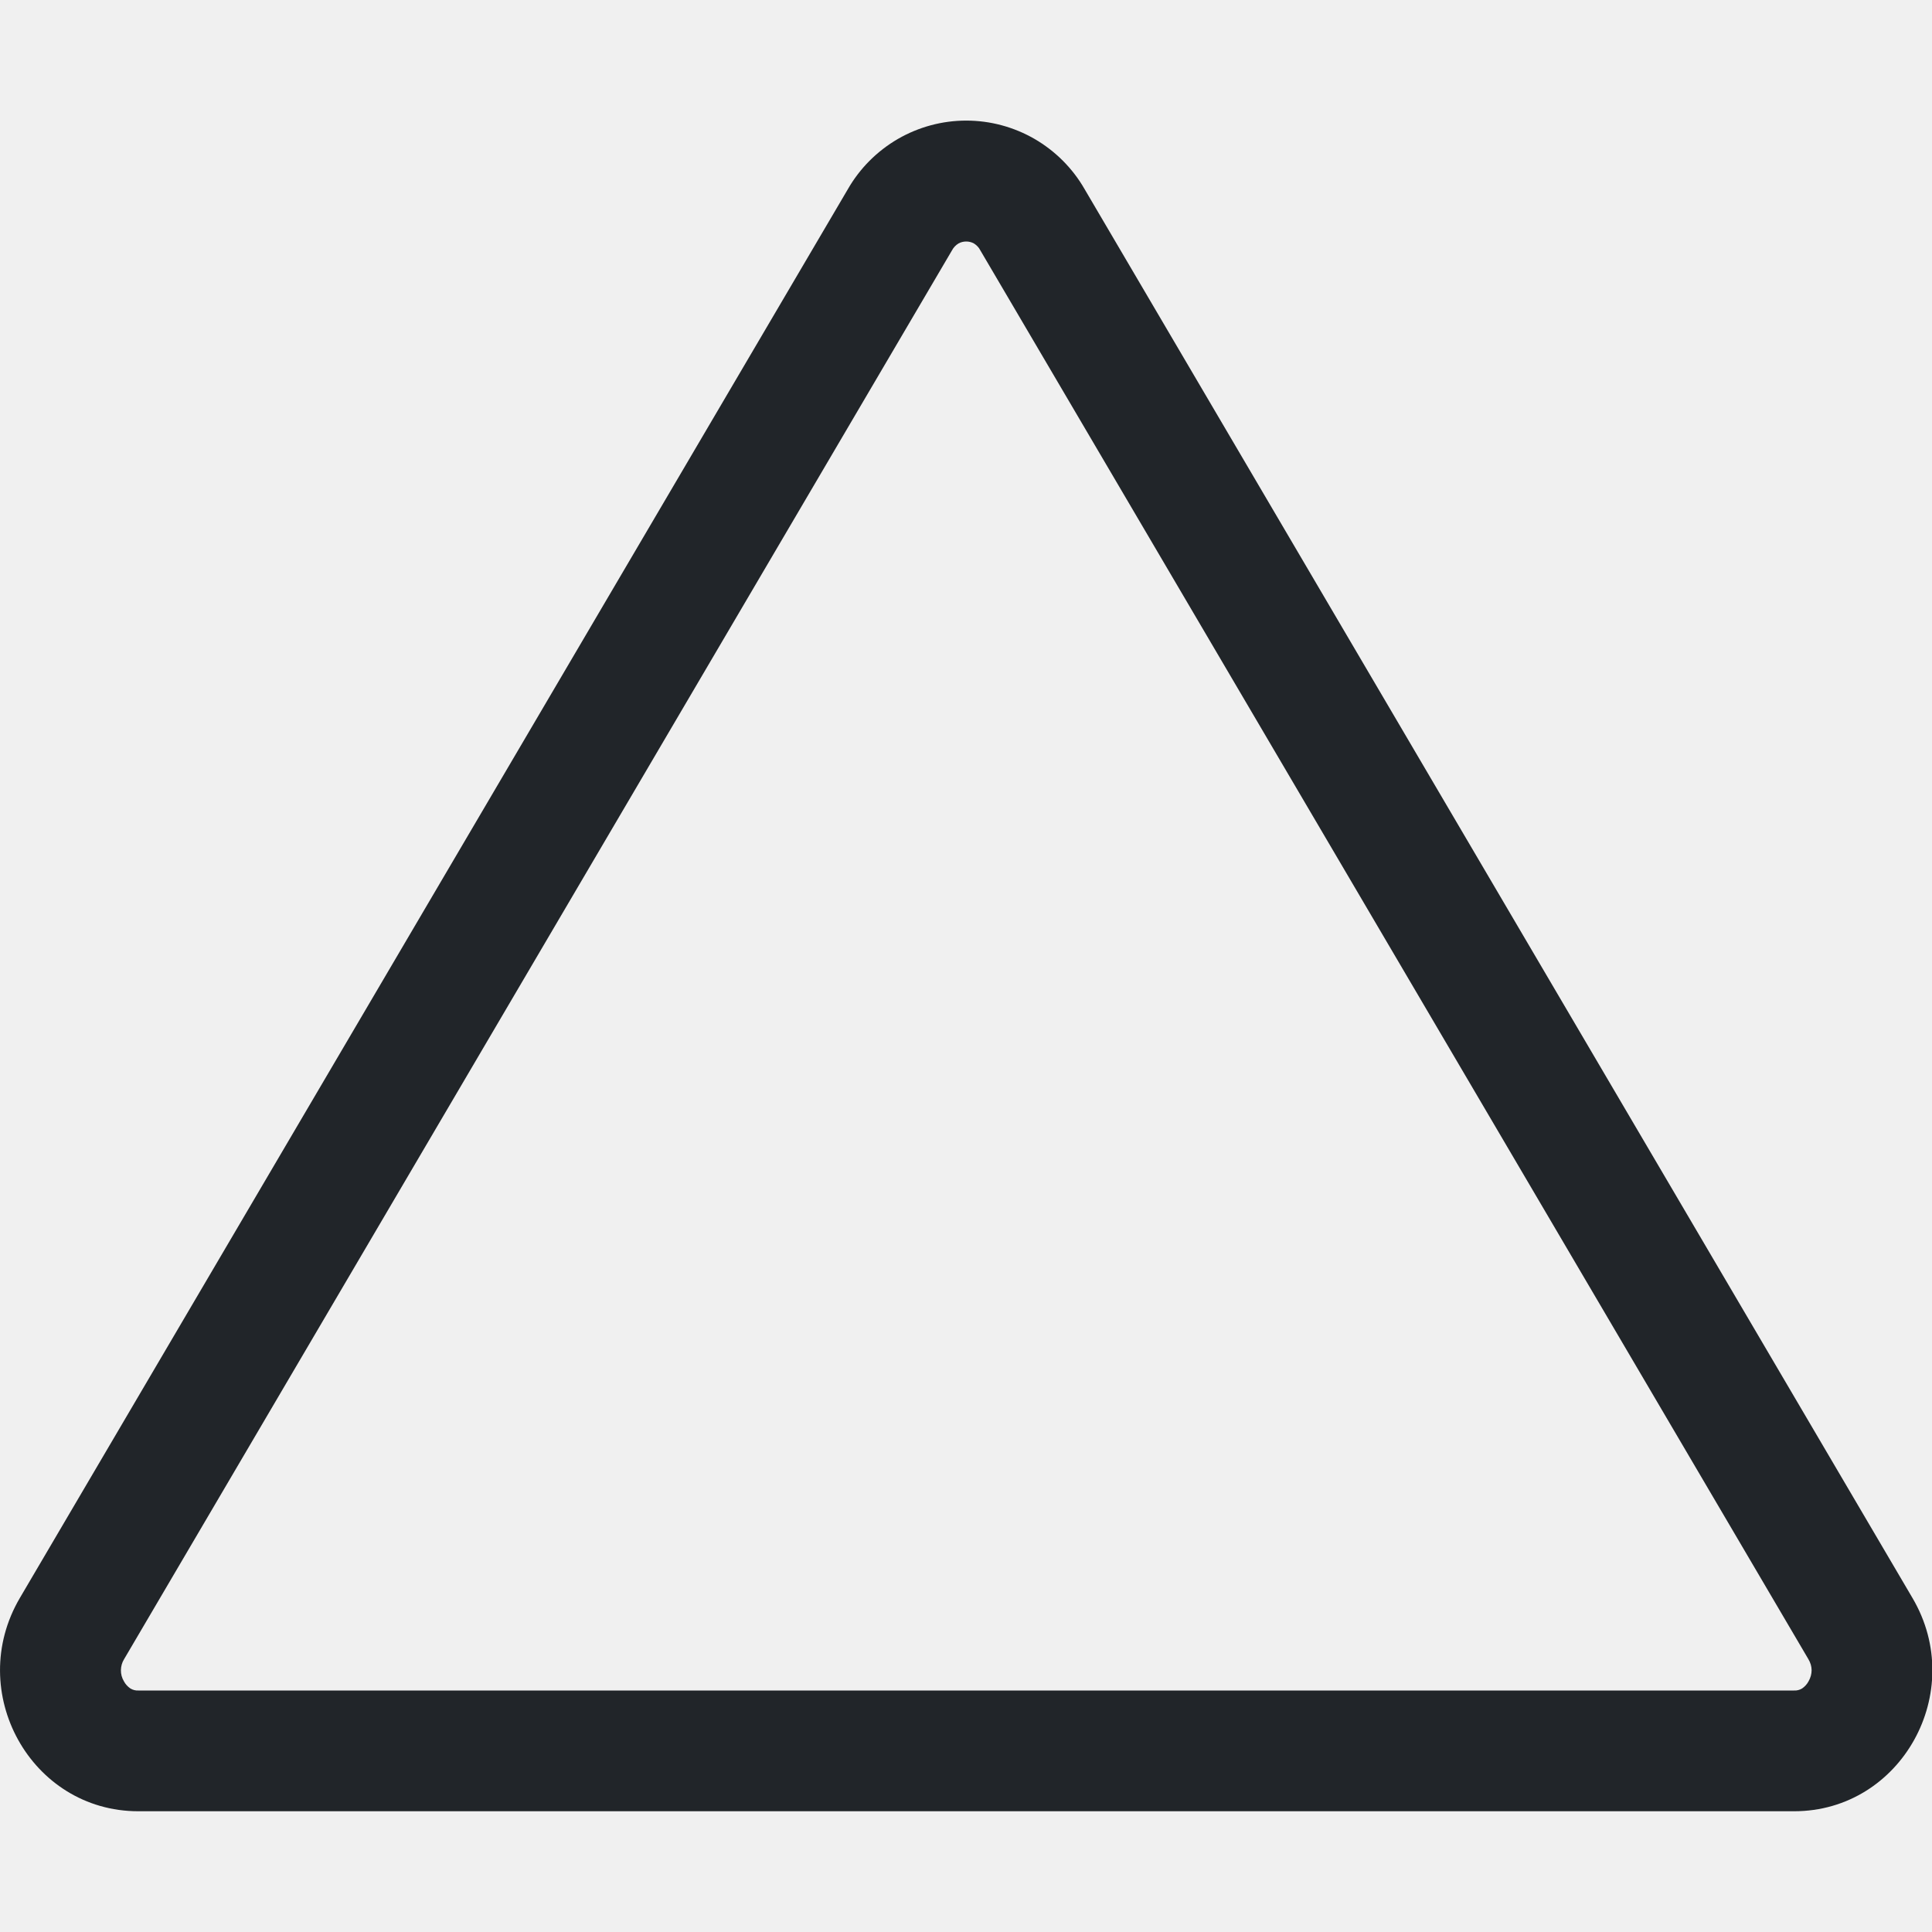
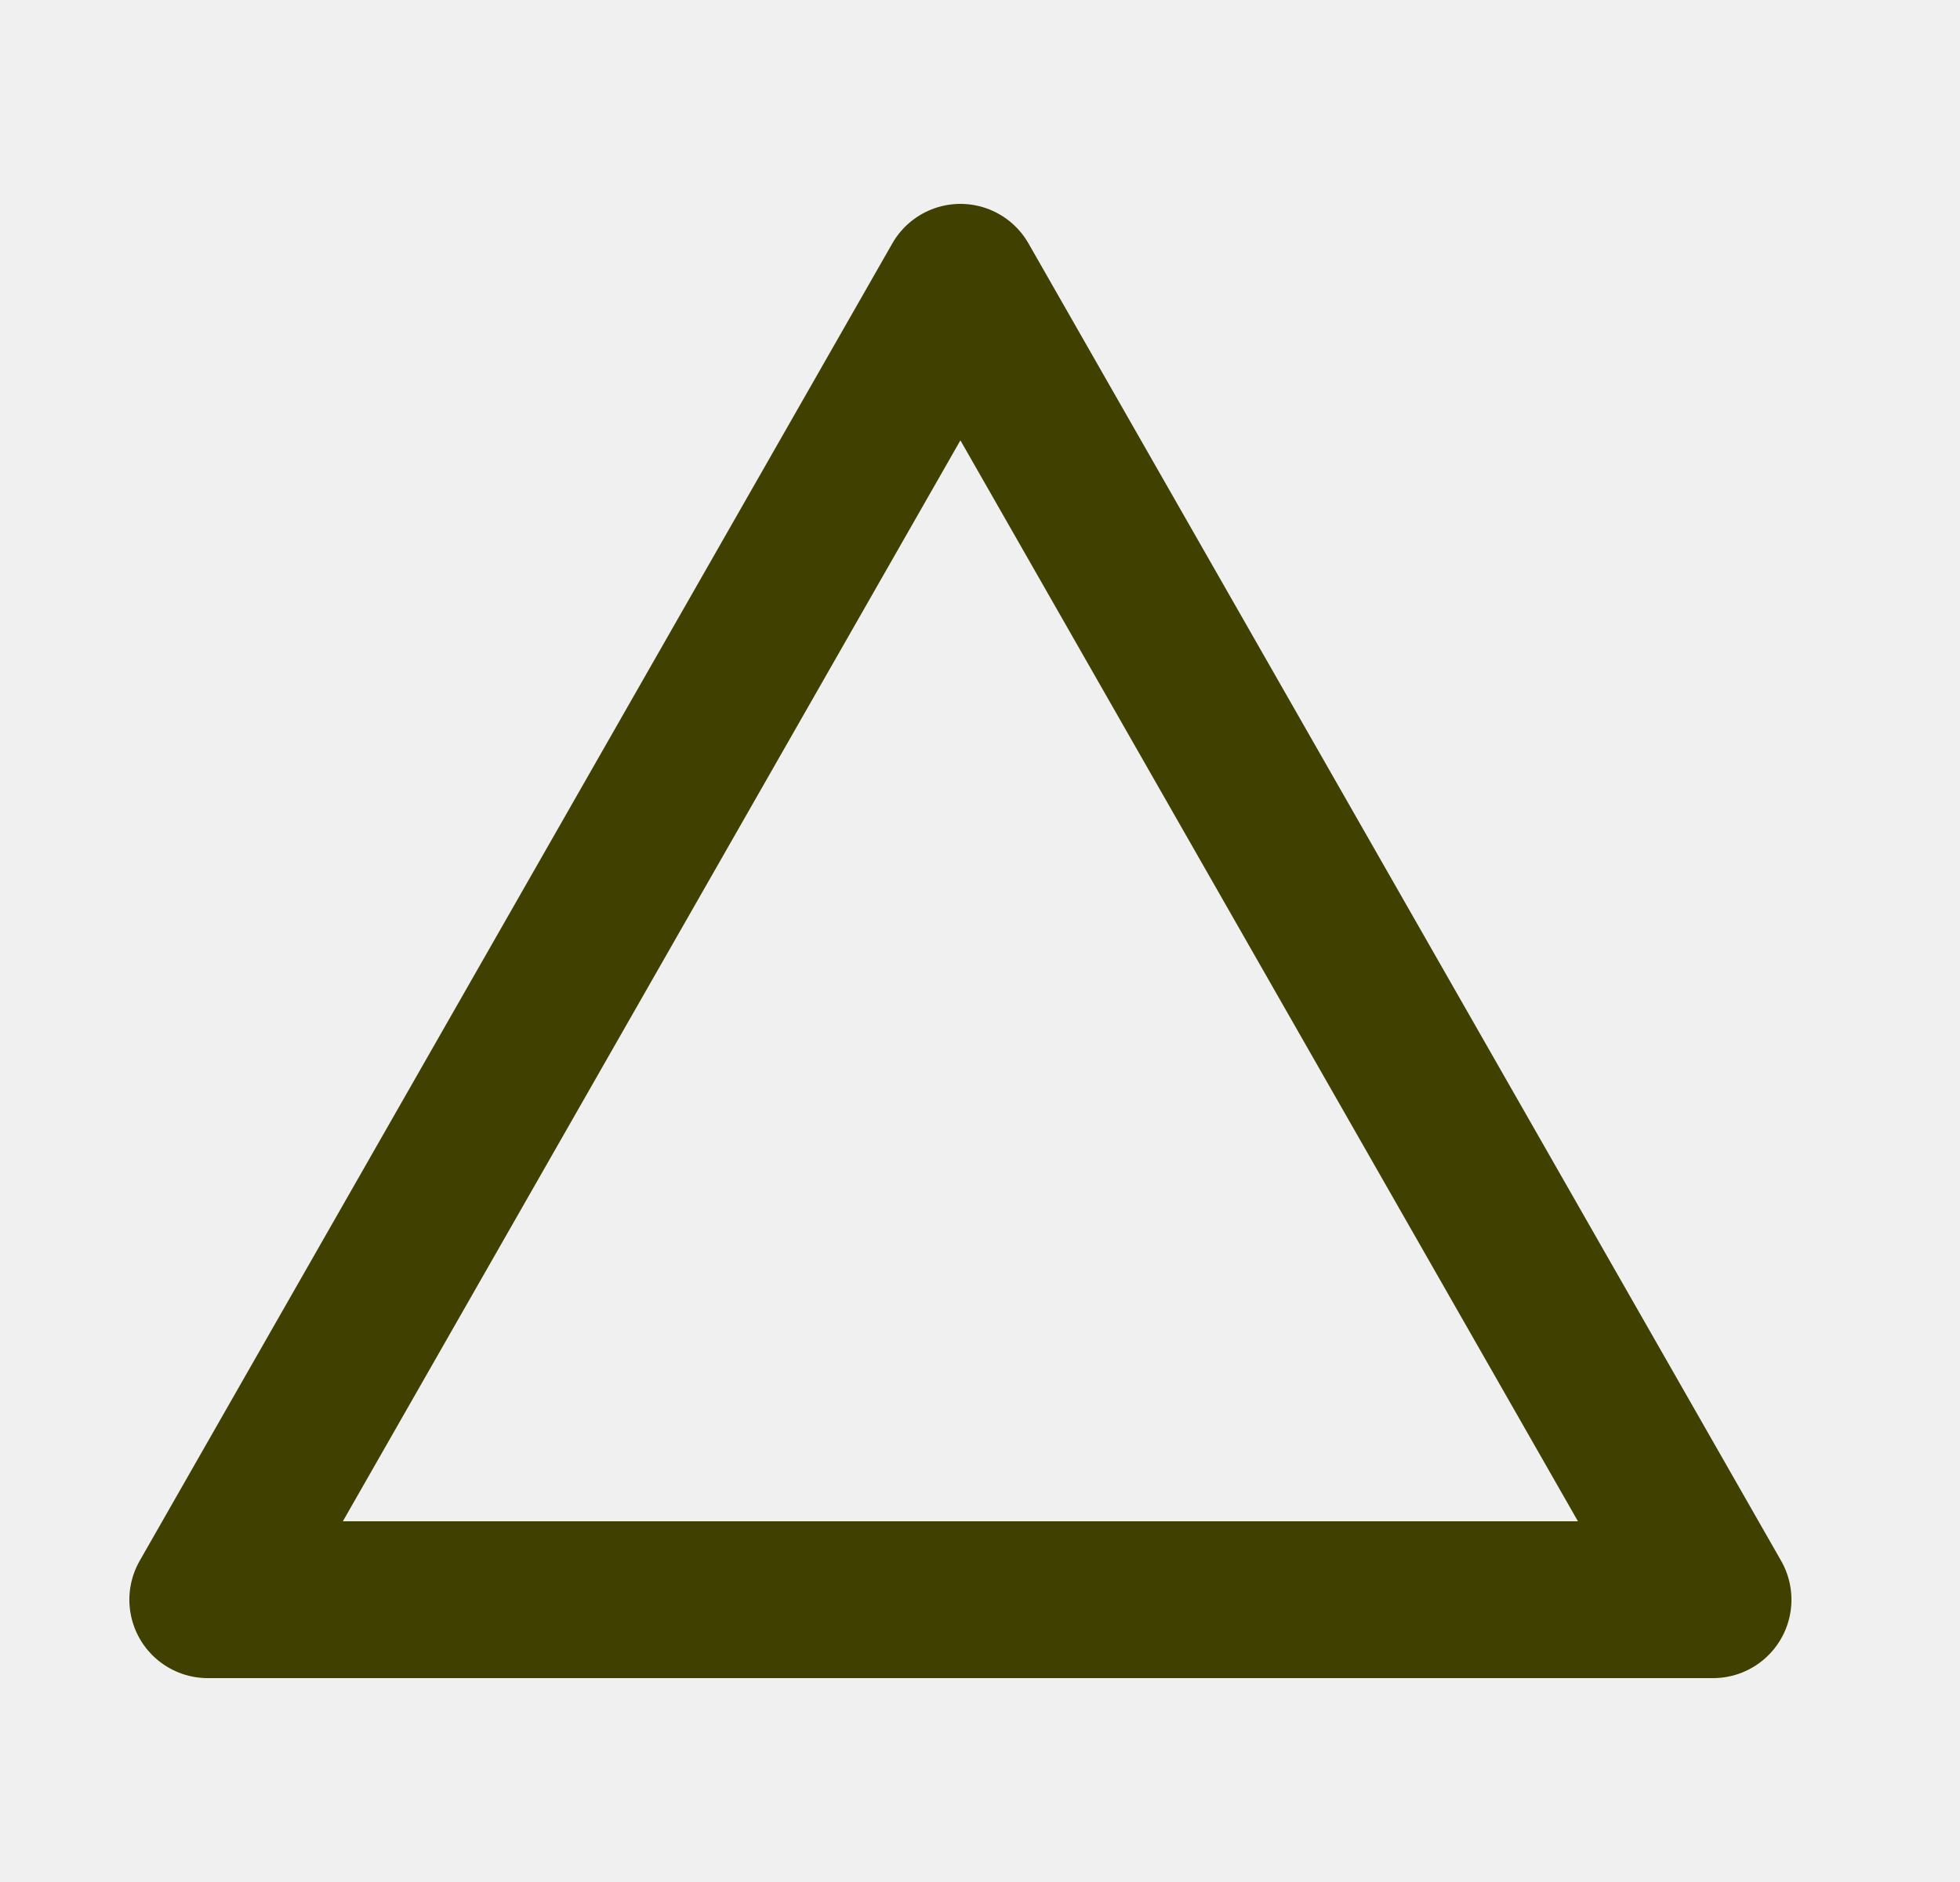
- <svg xmlns="http://www.w3.org/2000/svg" width="24" height="24" viewBox="0 0 24 24" fill="none">
-   <g clip-path="url(#clip0_9_197210)">
-     <path d="M11.907 3.024C11.936 3.008 11.97 3 12.003 3C12.036 3 12.069 3.008 12.098 3.024C12.132 3.045 12.16 3.074 12.178 3.11L22.464 20.61C22.518 20.7 22.517 20.796 22.467 20.885C22.448 20.921 22.42 20.952 22.386 20.975C22.356 20.993 22.322 21.002 22.287 21H1.719C1.684 21.002 1.65 20.993 1.62 20.975C1.586 20.952 1.558 20.921 1.539 20.885C1.514 20.843 1.501 20.795 1.502 20.747C1.503 20.699 1.516 20.651 1.542 20.61L11.826 3.11C11.845 3.074 11.873 3.045 11.907 3.024V3.024ZM13.473 2.349C13.325 2.091 13.11 1.876 12.852 1.726C12.594 1.577 12.301 1.498 12.003 1.498C11.705 1.498 11.412 1.577 11.154 1.726C10.896 1.876 10.681 2.091 10.533 2.349L0.247 19.85C-0.438 21.017 0.384 22.5 1.718 22.5H22.287C23.62 22.5 24.444 21.015 23.757 19.85L13.473 2.349Z" fill="#212529" />
-   </g>
-   <defs>
-     <clipPath id="clip0_9_197210">
-       <rect width="24" height="24" fill="white" />
-     </clipPath>
-   </defs>
+ <svg xmlns="http://www.w3.org/2000/svg" width="25" height="24" viewBox="0 0 25 24" fill="none">
+   <path d="M12.25 3.6L21.85 20.4H2.65L12.25 3.6Z" stroke="#404000" stroke-width="2" stroke-linejoin="round" />
</svg>
